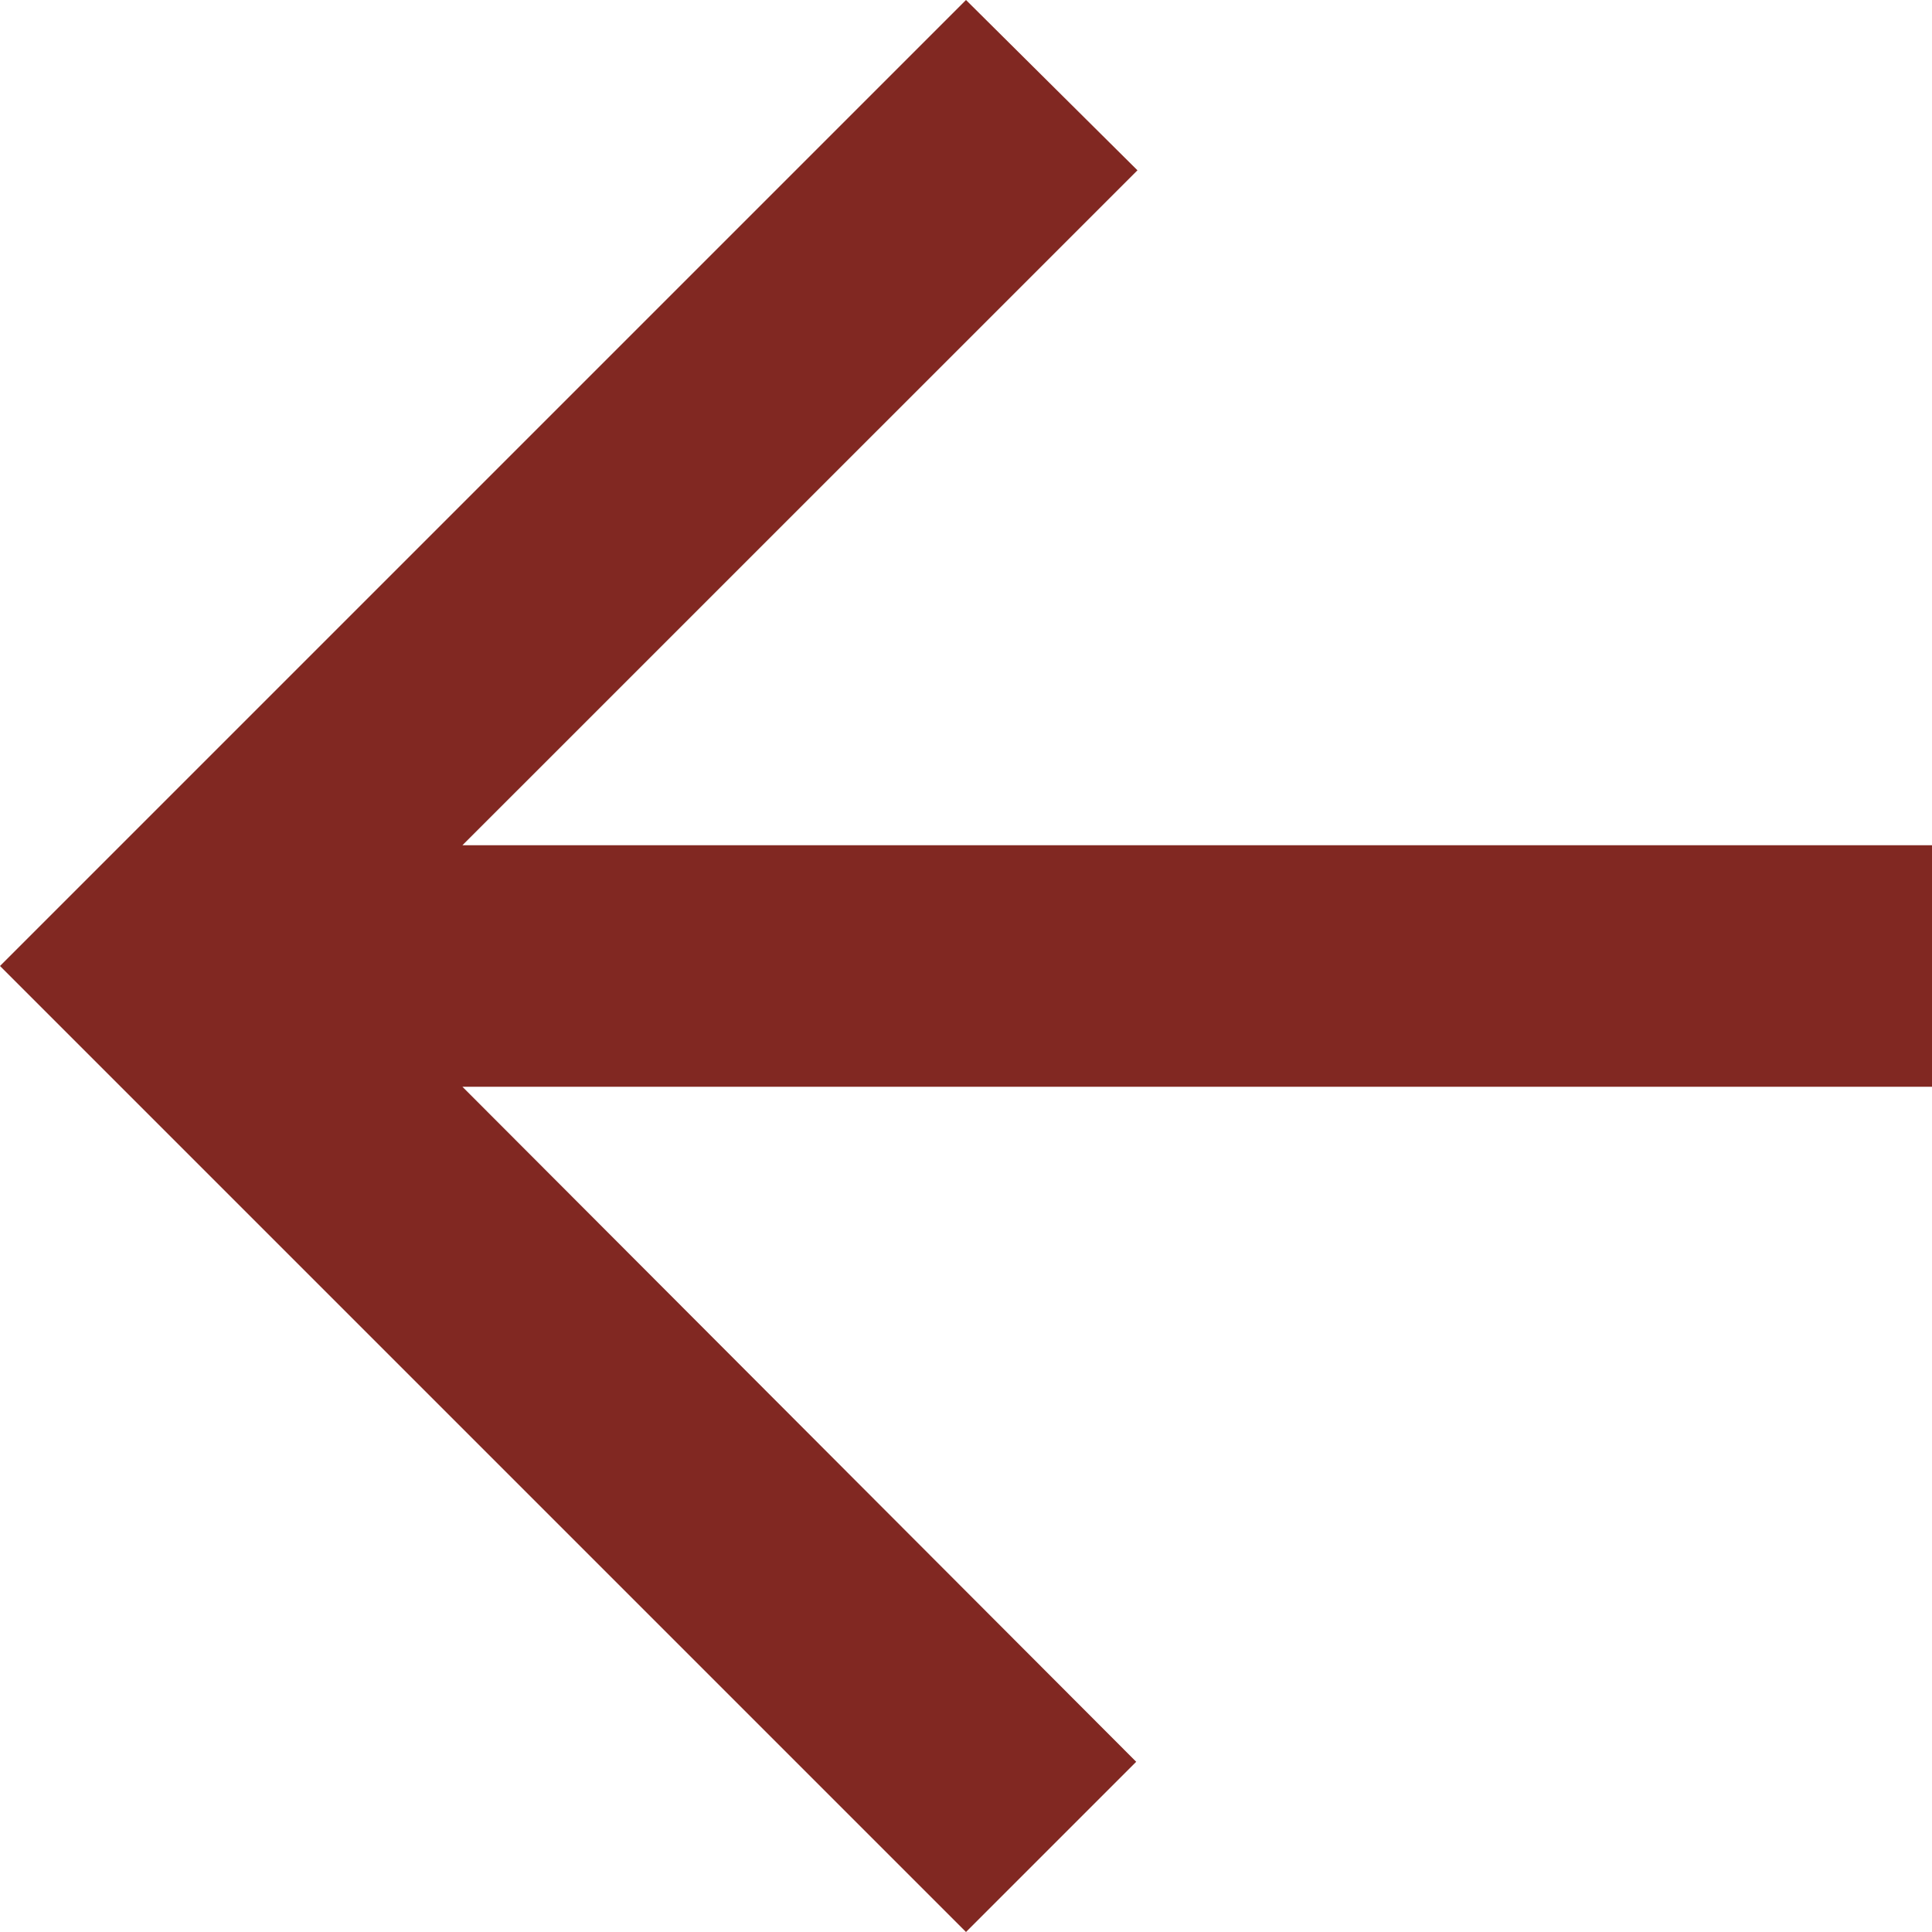
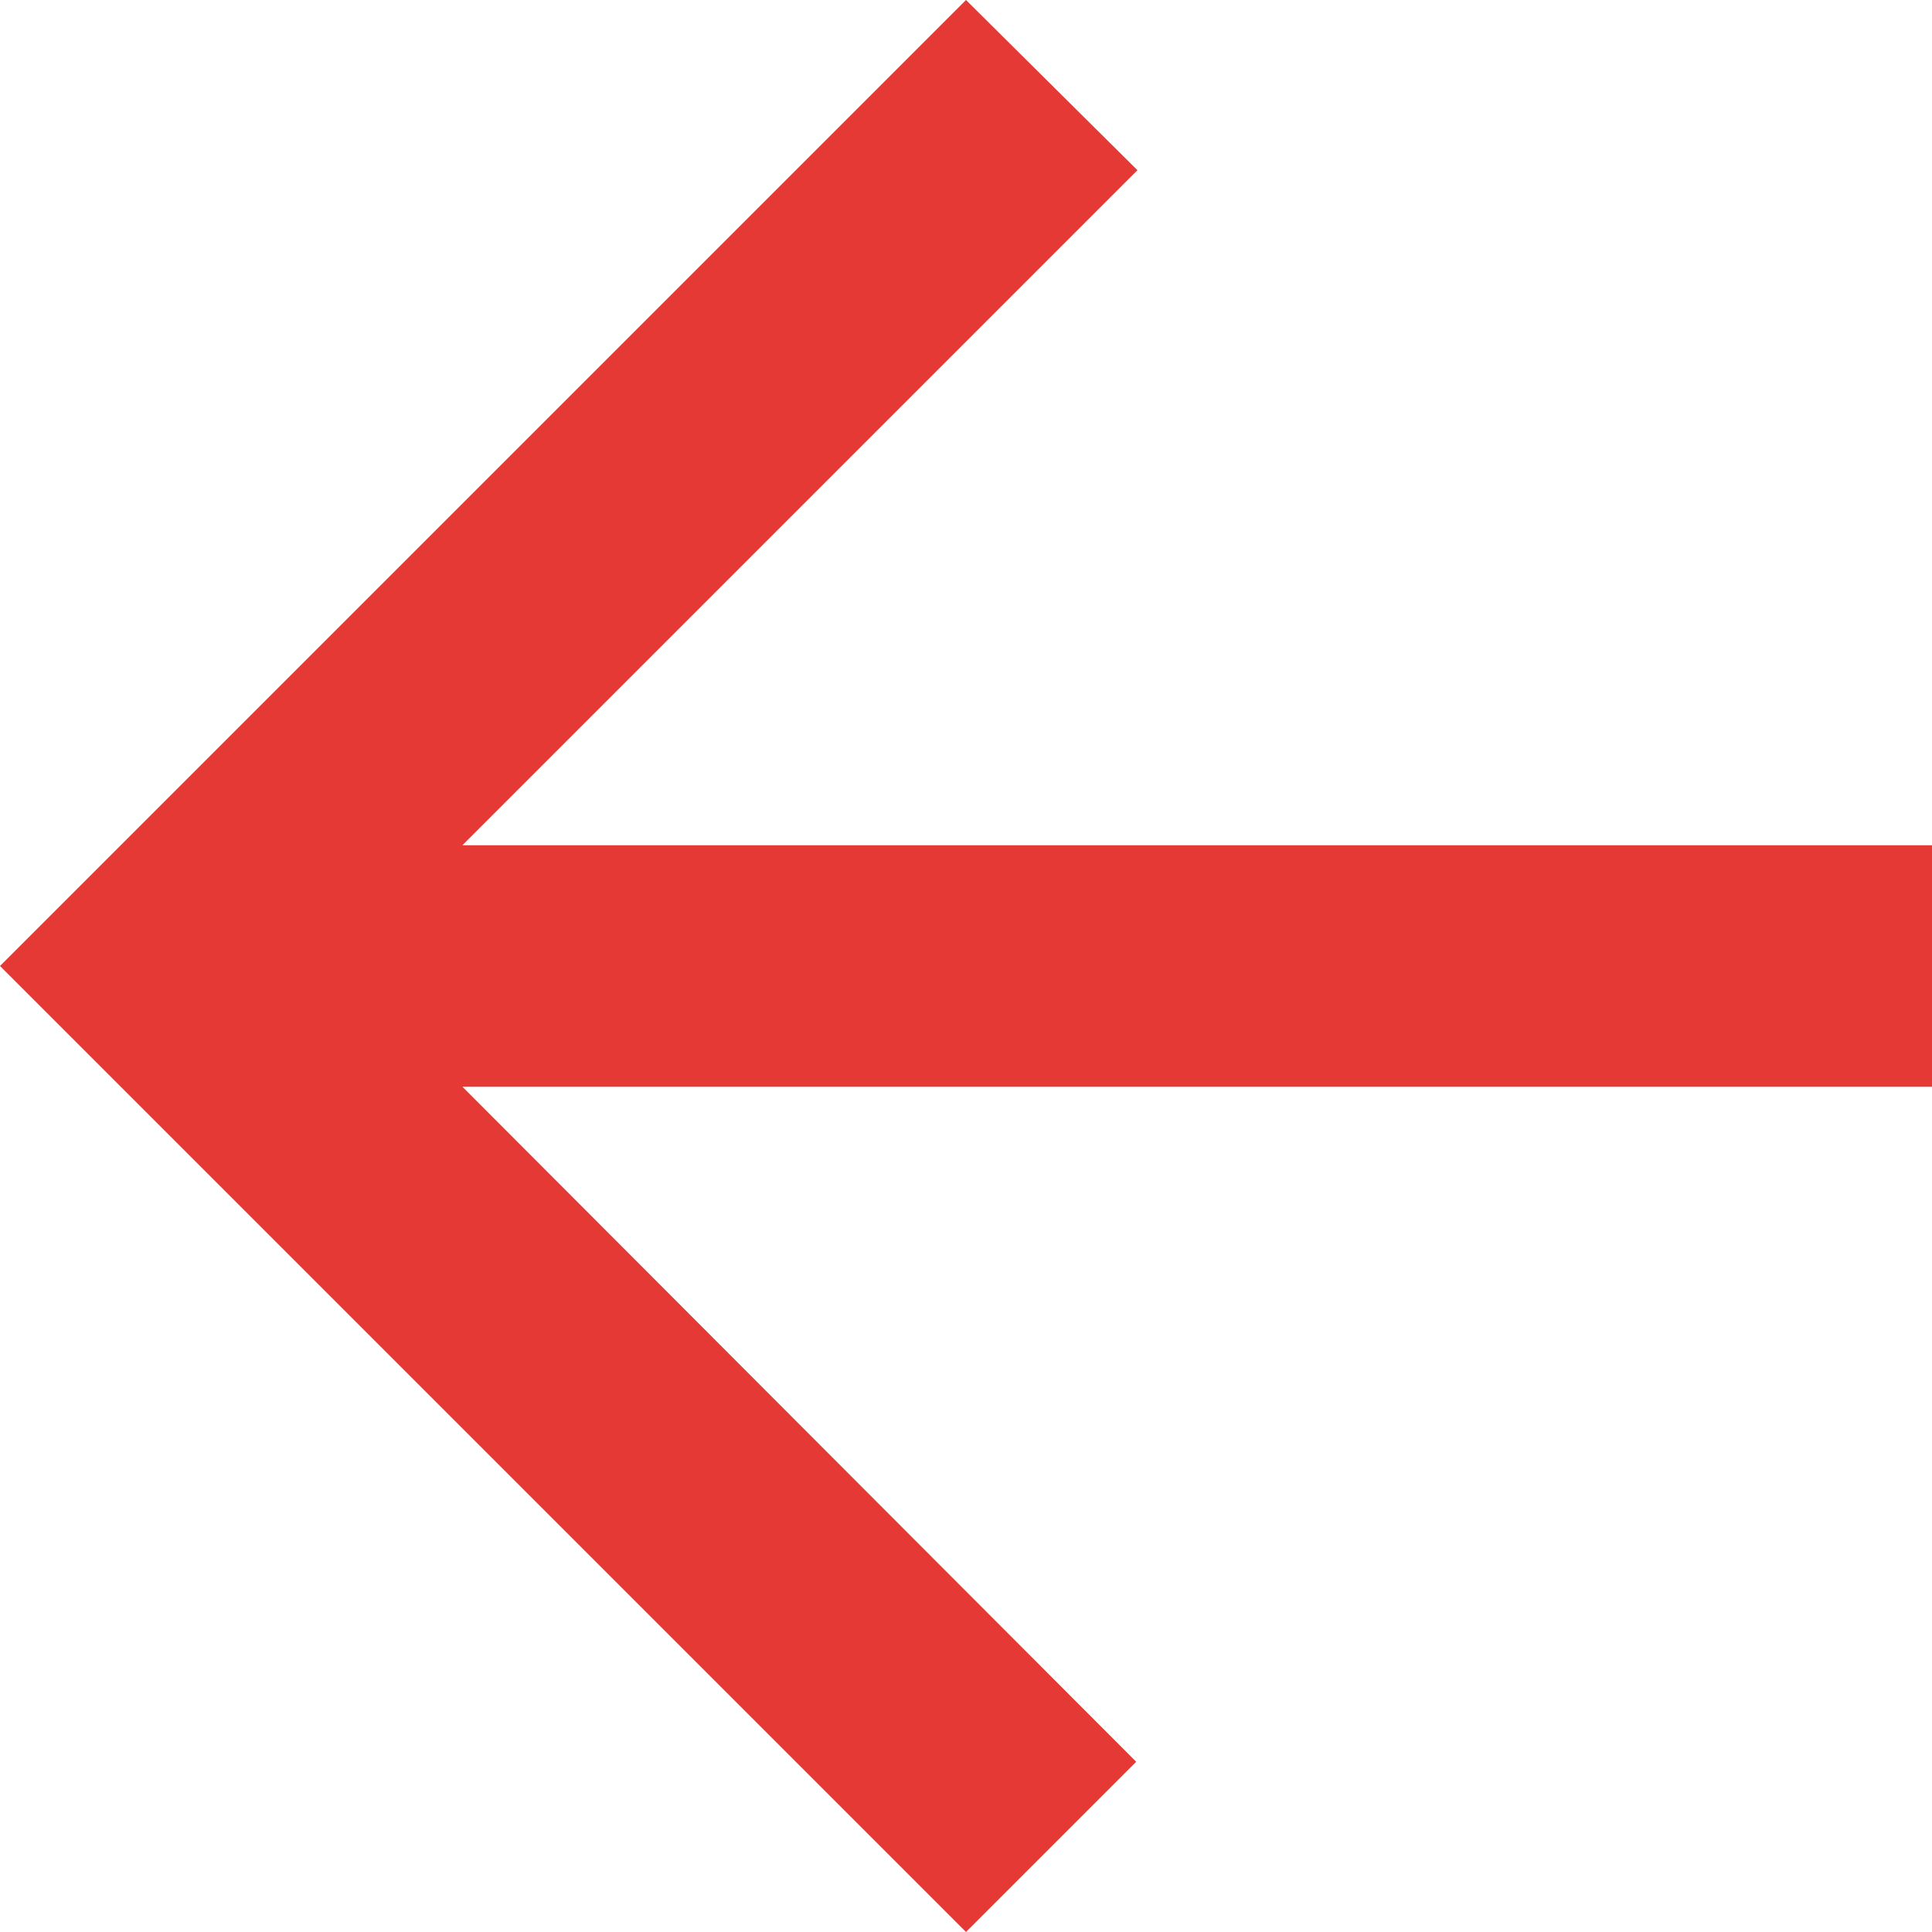
<svg xmlns="http://www.w3.org/2000/svg" width="20px" height="20px" viewBox="0 0 20 20" version="1.1">
  <defs />
  <g id="Desktop-HD" stroke="none" stroke-width="1" fill="none" fill-rule="evenodd">
-     <g id="Individual-Post---Desktop-HD-Copy" transform="translate(-144, -294)" fill="#812822">
-       <g id="Page-Content" transform="translate(144, 290)">
-         <polygon id="Shape" points="20 12.75 4.787 12.75 11.775 5.763 10 4 0 14 10 24 11.762 22.238 4.787 15.25 20 15.25" />
+     <g id="Artboard" transform="translate(-355, -142)" fill-rule="nonzero" fill="#E53935">
+       <g id="backward-red" transform="translate(355, 142)">
+         <polygon id="Shape" points="20 8.75 4.787 8.75 11.775 1.762 10 0 0 10 10 20 11.762 18.238 4.787 11.25 20 11.25" />
      </g>
    </g>
  </g>
</svg>
